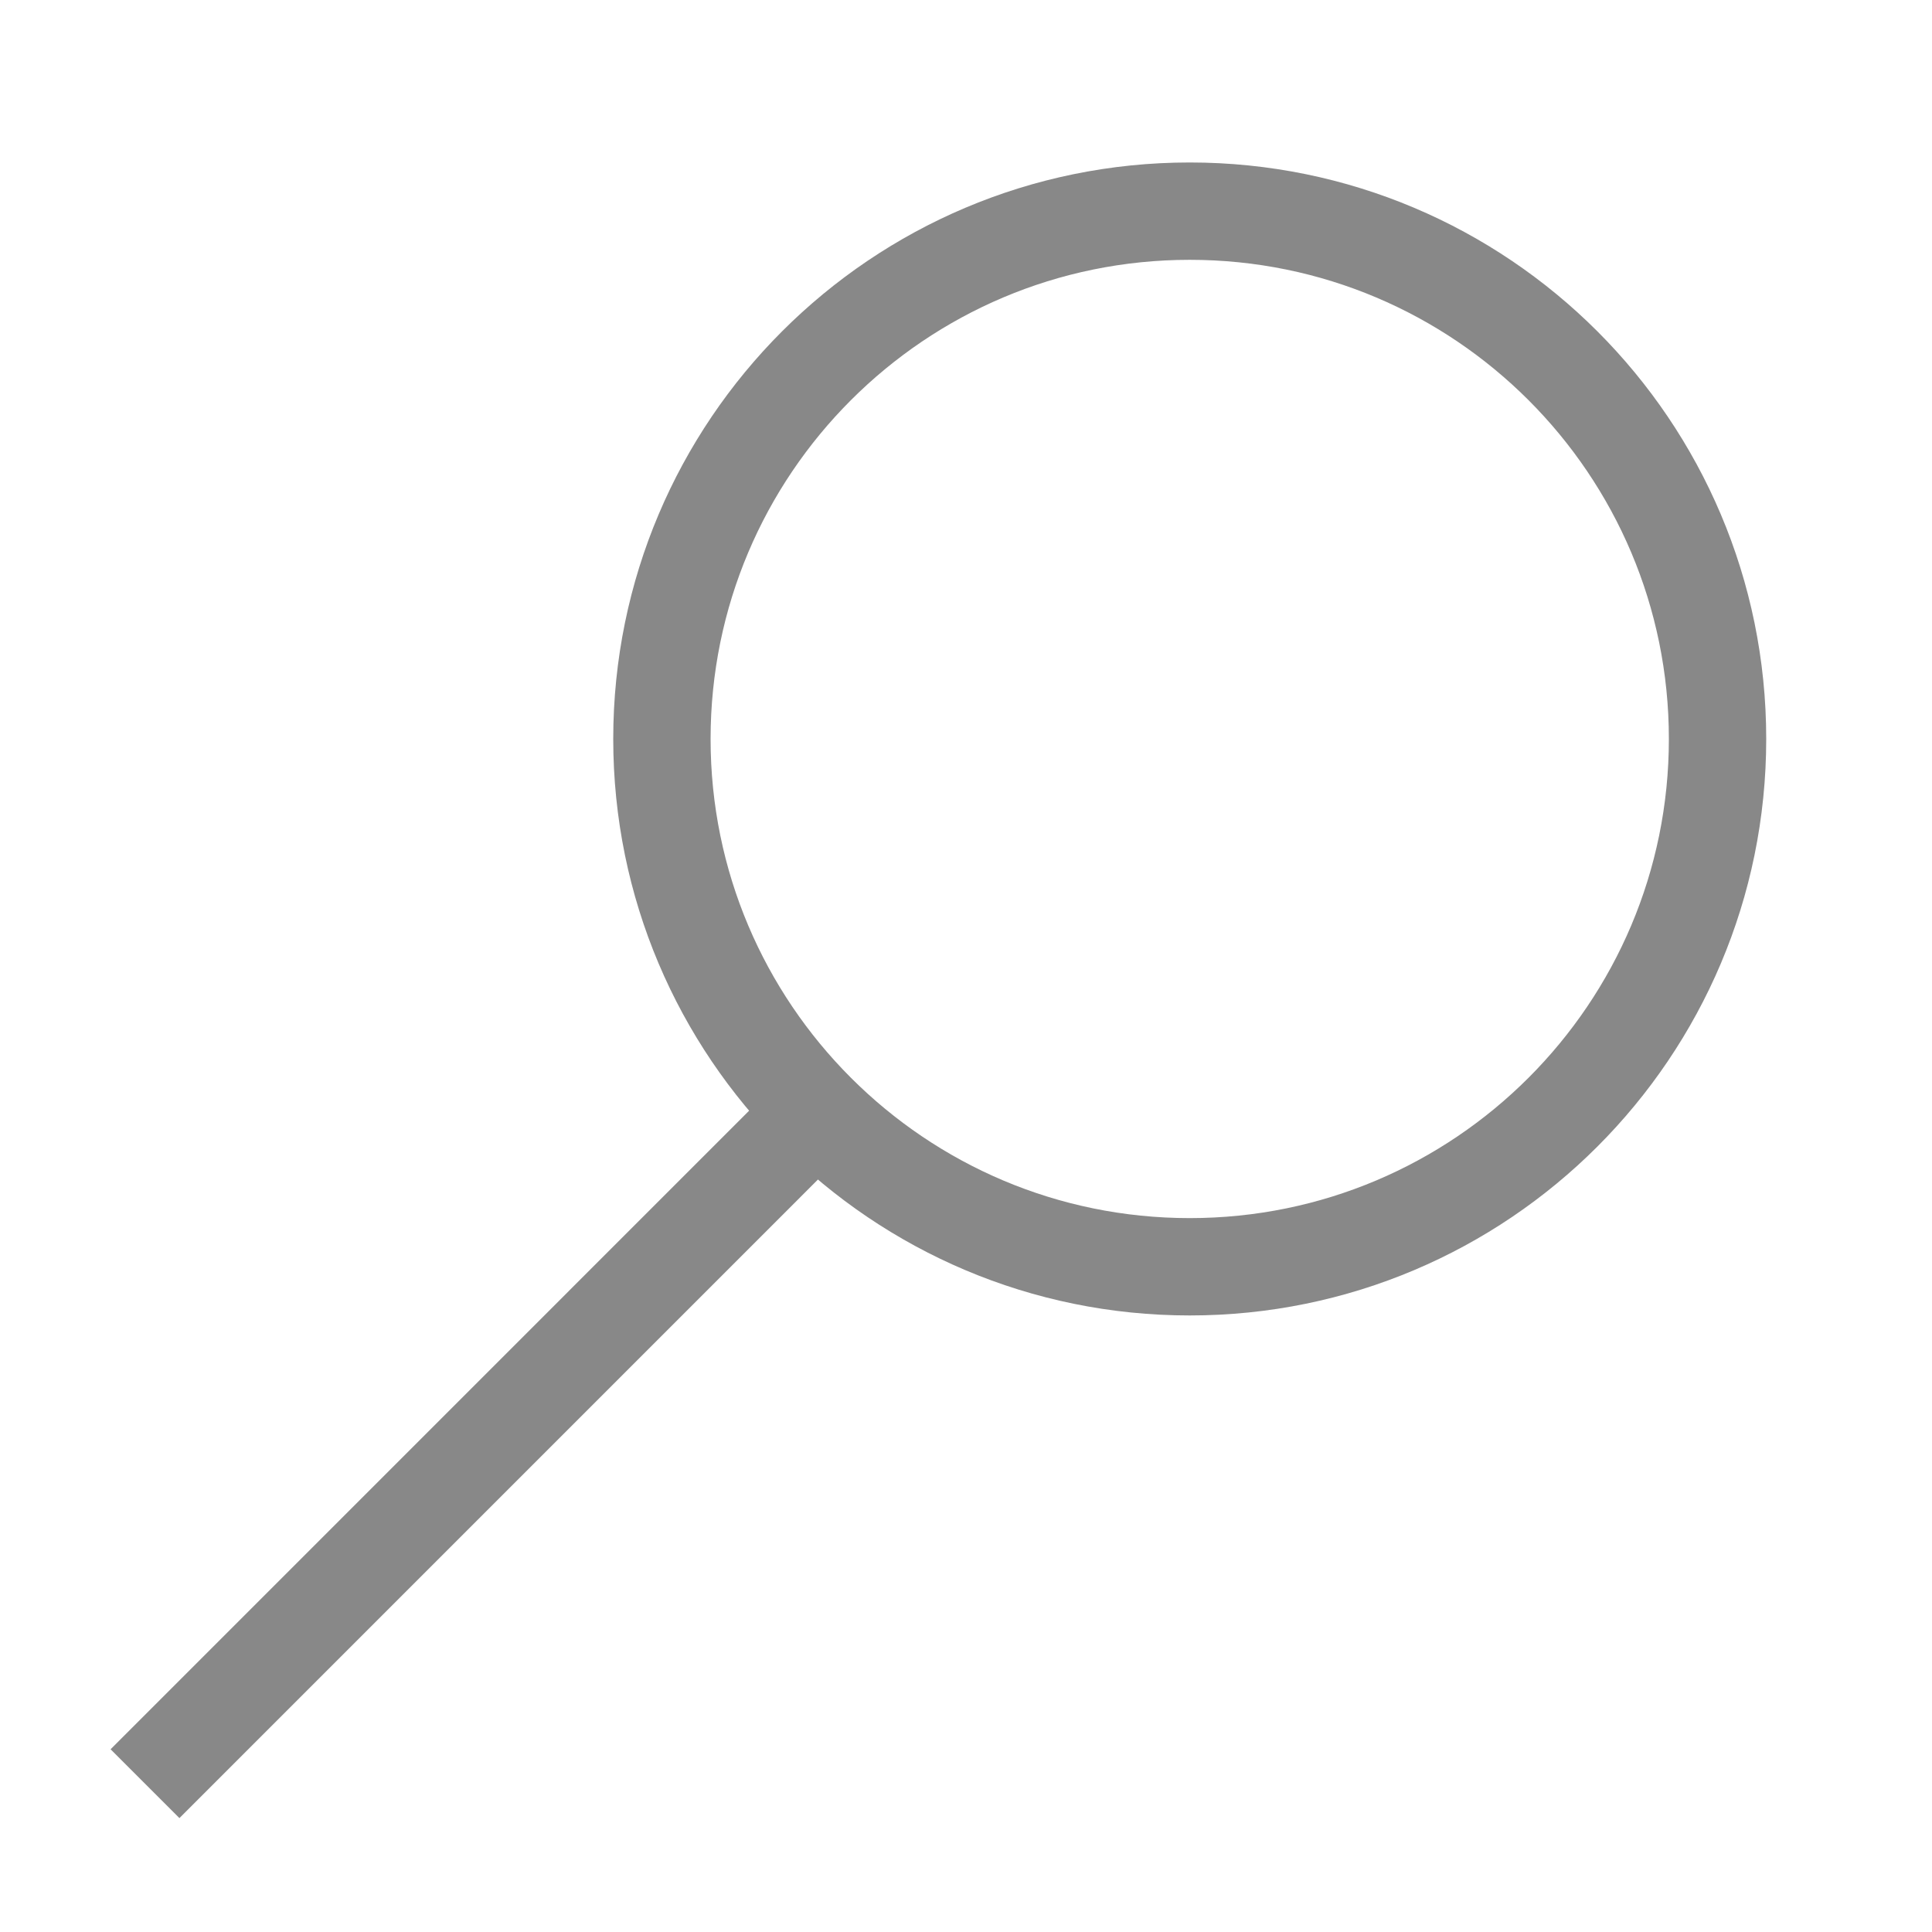
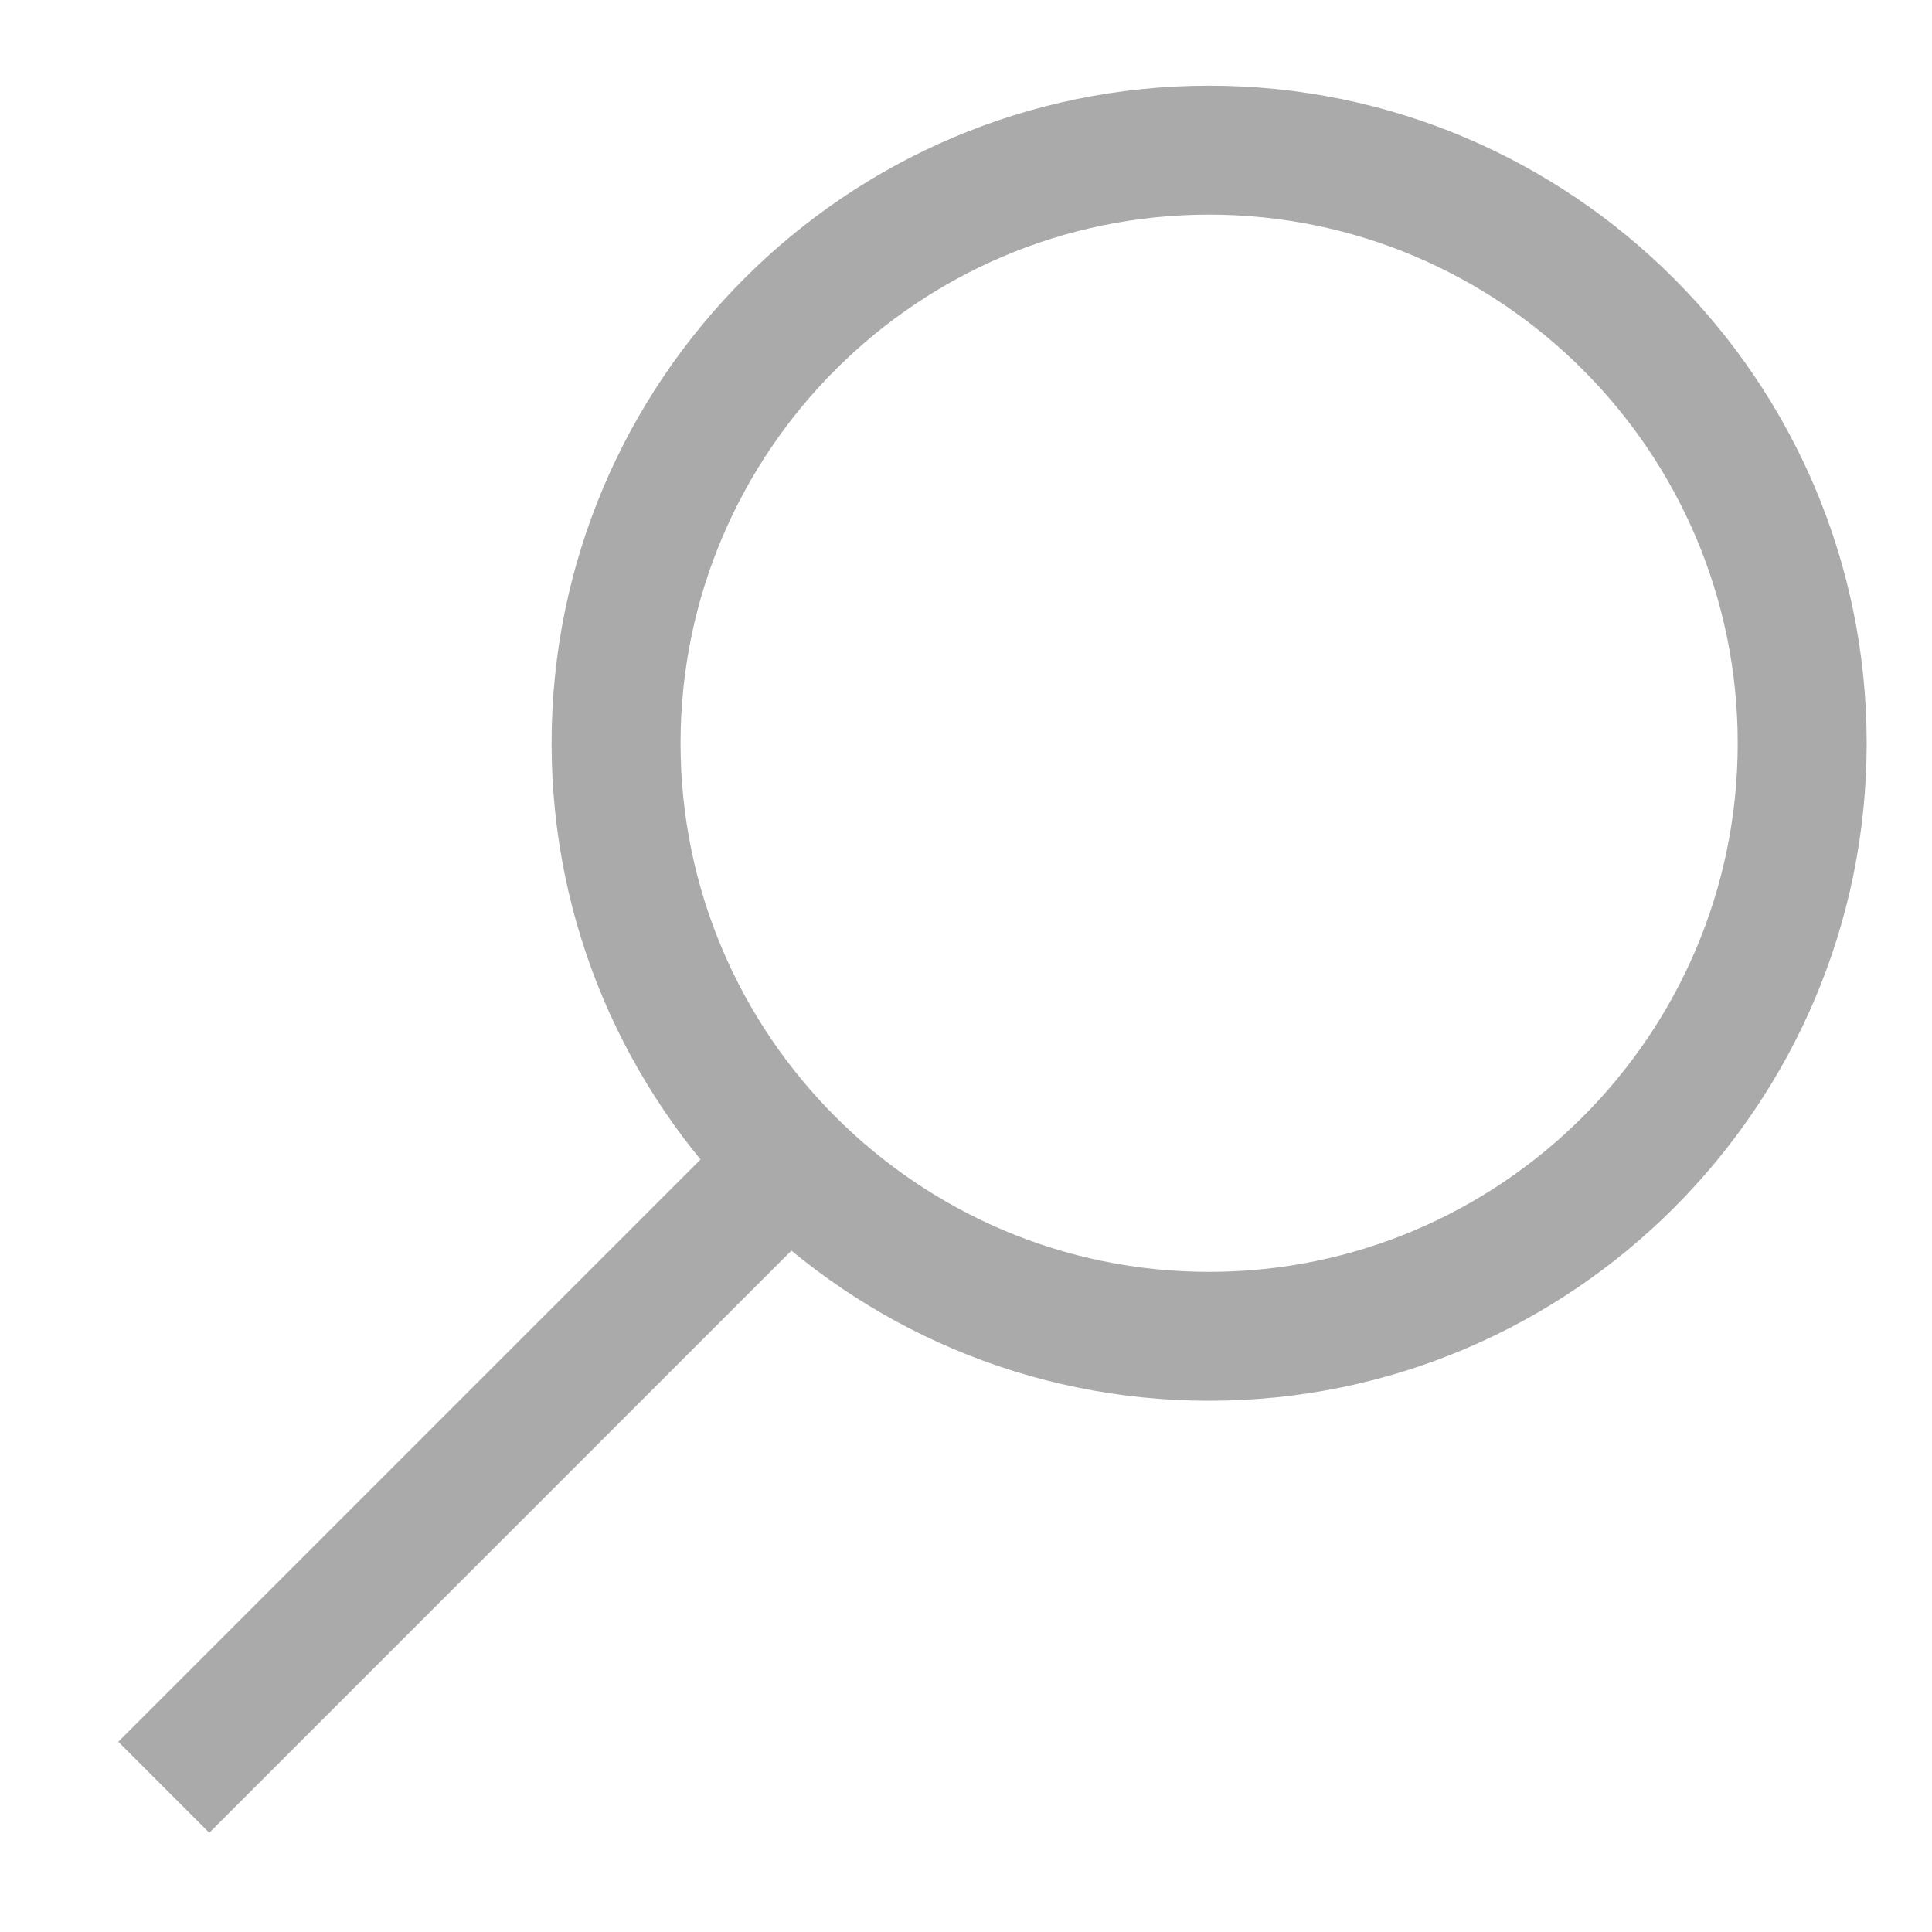
- <svg xmlns="http://www.w3.org/2000/svg" version="1.1" x="0px" y="0px" viewBox="0 0 39.693 39.693" enable-background="new 0 0 39.693 39.693" xml:space="preserve">
+ <svg xmlns="http://www.w3.org/2000/svg" version="1.1" x="0px" y="0px" width="32px" height="32px" viewBox="0 0 32 32" enable-background="new 0 0 32 32" xml:space="preserve">
  <g id="Layer_3">
</g>
  <g id="Layer_2">
-     <circle fill-rule="evenodd" clip-rule="evenodd" fill="none" stroke="#888888" stroke-width="2" stroke-miterlimit="10" cx="24.443" cy="15.182" r="10.844" />
-     <line fill-rule="evenodd" clip-rule="evenodd" fill="none" stroke="#888888" stroke-width="2" stroke-miterlimit="10" x1="16.775" y1="22.849" x2="2.979" y2="36.646" />
+     <rect x="-470.405" y="-498.451" fill="none" stroke="#00FF00" stroke-miterlimit="10" width="799.29" height="1027.268" />
+     <g>
+       <rect x="0.557" y="23.337" transform="matrix(-0.7071 0.7071 -0.7071 -0.7071 30.7628 36.0625)" fill="#AAAAAA" width="14.71" height="2.131" />
+       <g>
+         <path fill="#AAAAAA" d="M20.027,23.201c-6.005,0-10.891-4.887-10.891-10.891c0-6.006,4.885-10.891,10.891-10.891     c6.005,0,10.891,4.885,10.891,10.891C30.918,18.314,26.032,23.201,20.027,23.201z M20.027,3.555     c-4.828,0-8.755,3.928-8.755,8.756s3.928,8.755,8.755,8.755s8.755-3.927,8.755-8.755S24.855,3.555,20.027,3.555z" />
+       </g>
+     </g>
  </g>
+   <g id="Capa_4">
+ </g>
</svg>
